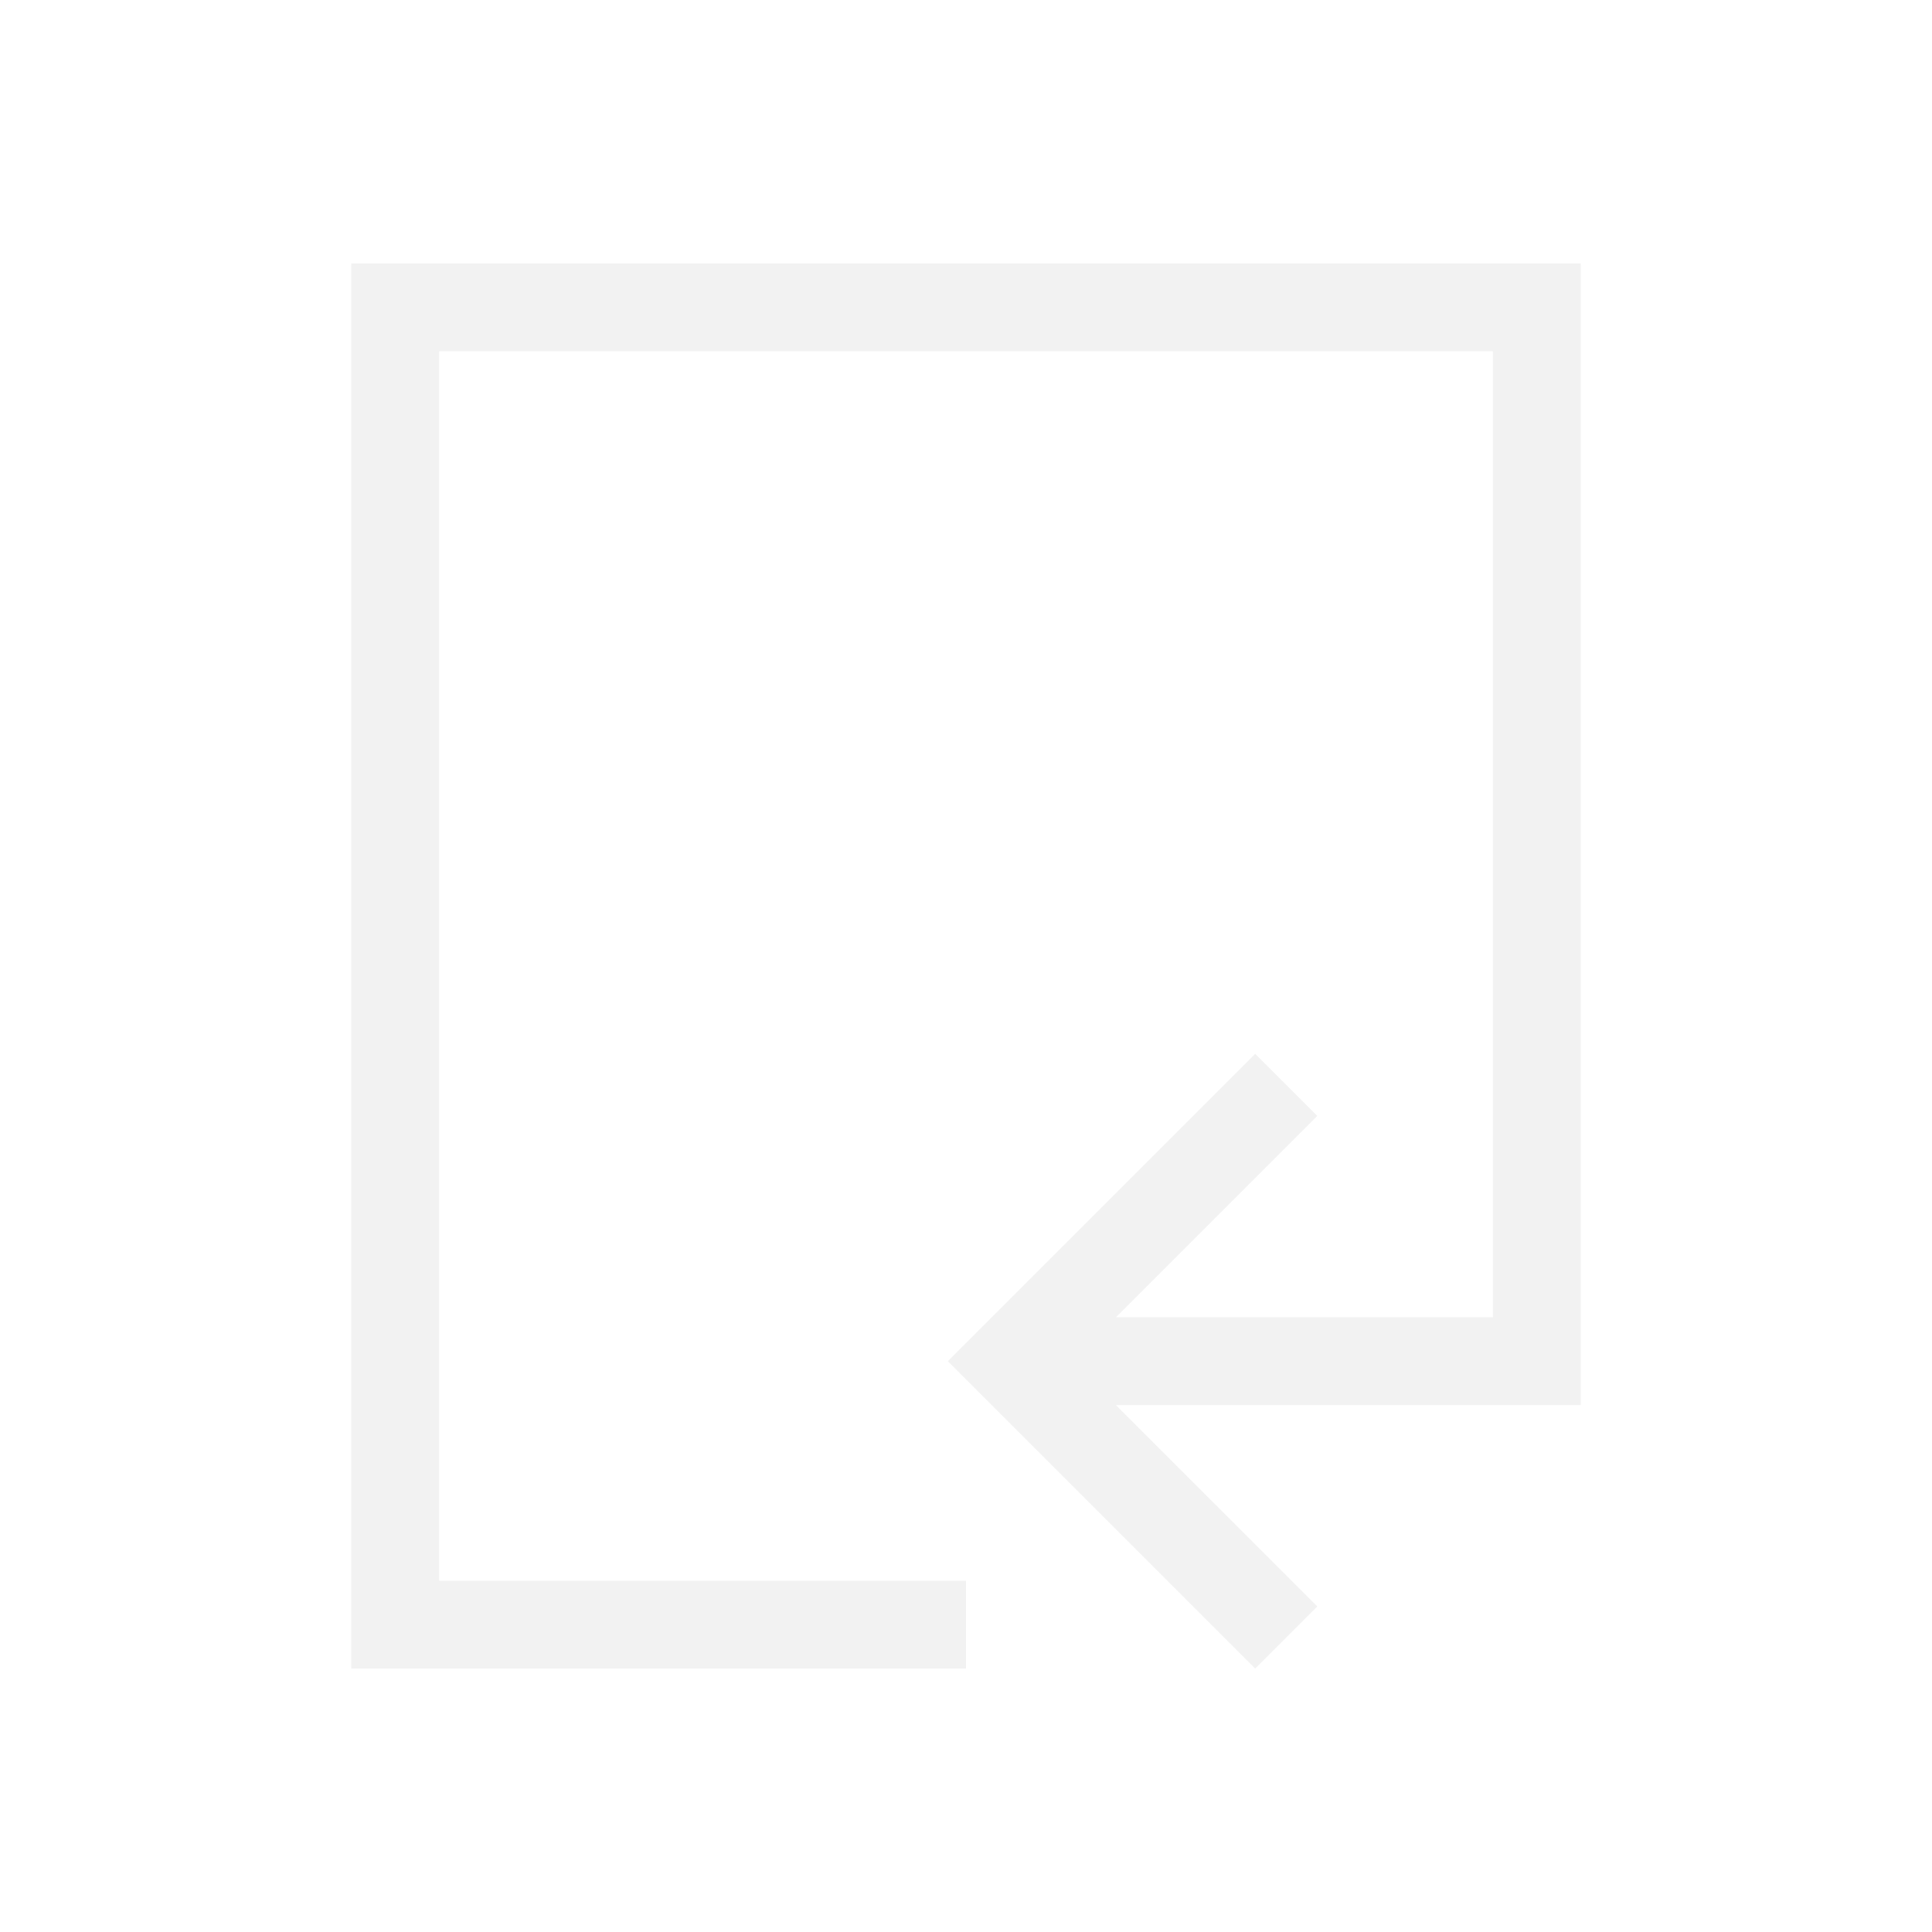
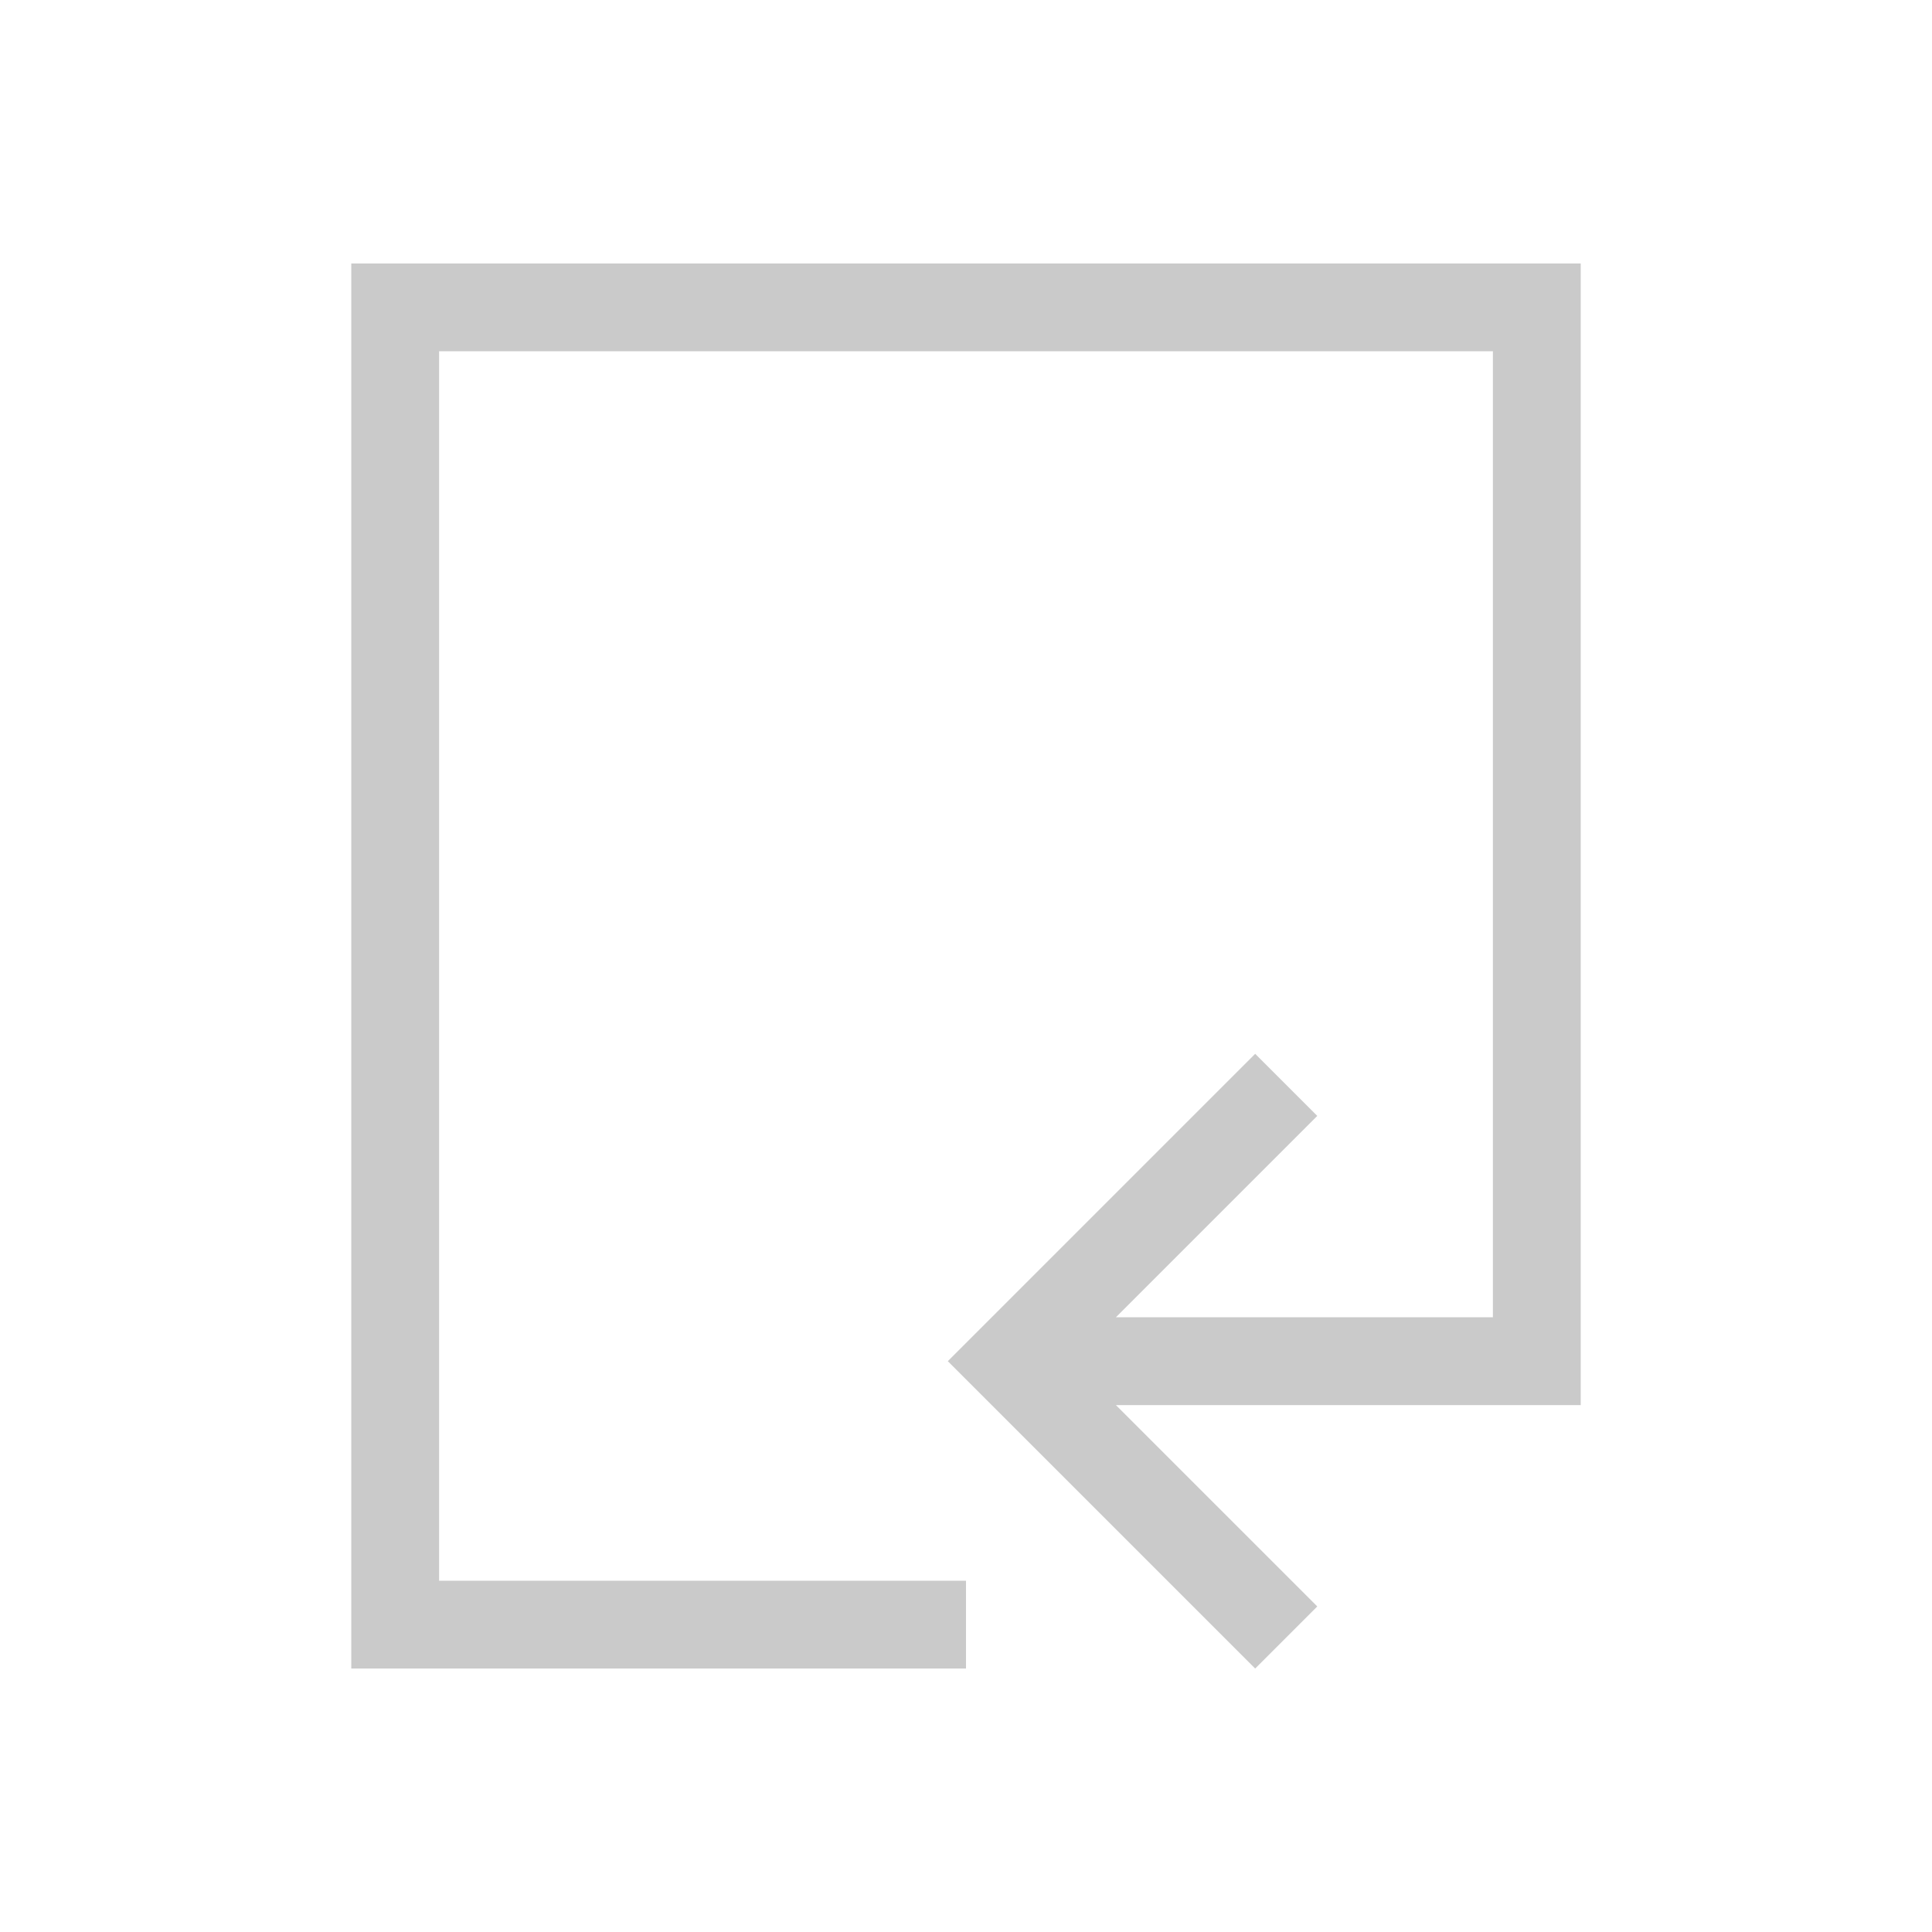
<svg xmlns="http://www.w3.org/2000/svg" width="22" height="22" id="svg2" version="1.1" viewBox="0 0 22 22">
  <defs id="defs4" />
  <g id="layer1" transform="translate(0,-1030.362)">
    <g id="layer1-5" transform="matrix(-1,0,0,1,22,0)">
-       <path id="rect4292" d="m 18,1033.362 0,15 0,1 -1,0 -6,0 0,-1 6,0 0,-14 -12,0 0,11 4.293,0 L 7,1043.069 l 0.707,-0.707 2.793,2.793 0.707,0.707 -0.707,0.707 -2.793,2.793 L 7,1048.655 l 2.293,-2.293 -5.293,0 0,-1 0,-12 13,0 1,0 z" style="fill:#f2f2f2;fill-opacity:1;stroke:none" />
+       <path id="rect4292" d="m 18,1033.362 0,15 0,1 -1,0 -6,0 0,-1 6,0 0,-14 -12,0 0,11 4.293,0 L 7,1043.069 l 0.707,-0.707 2.793,2.793 0.707,0.707 -0.707,0.707 -2.793,2.793 L 7,1048.655 l 2.293,-2.293 -5.293,0 0,-1 0,-12 13,0 1,0 z" style="fill:#cacaca;fill-opacity:1;stroke:none" />
    </g>
  </g>
</svg>
